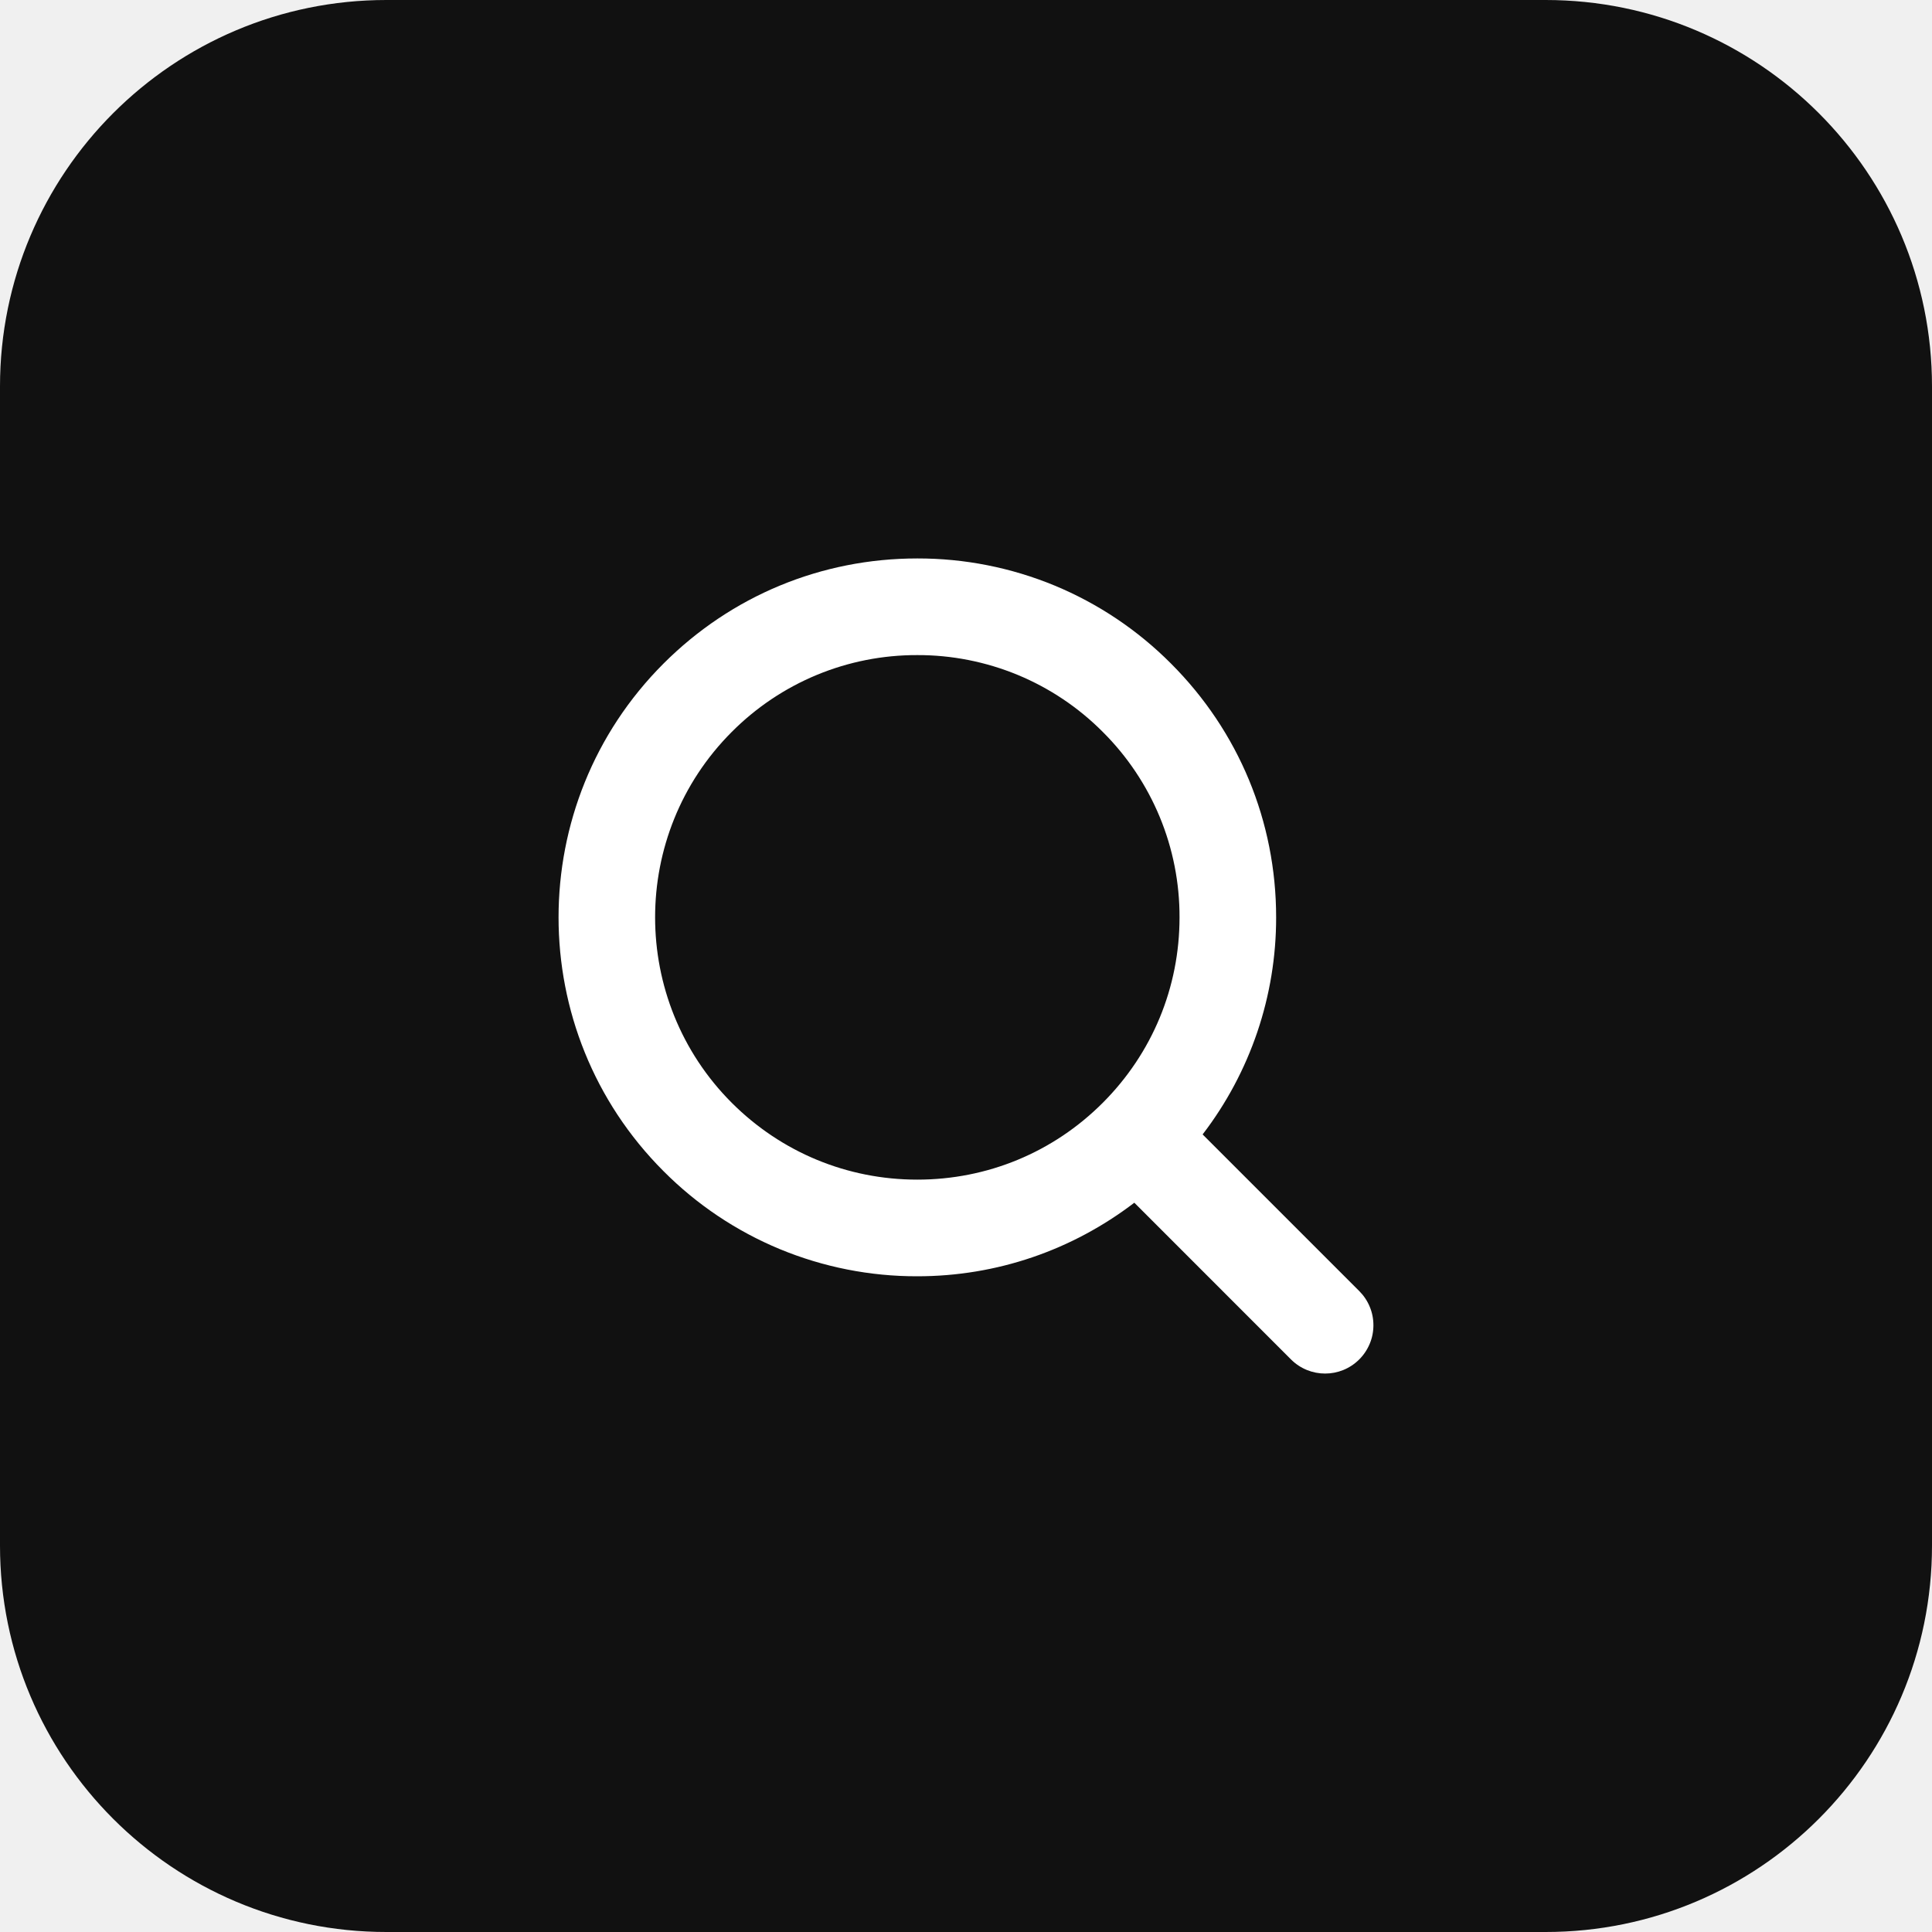
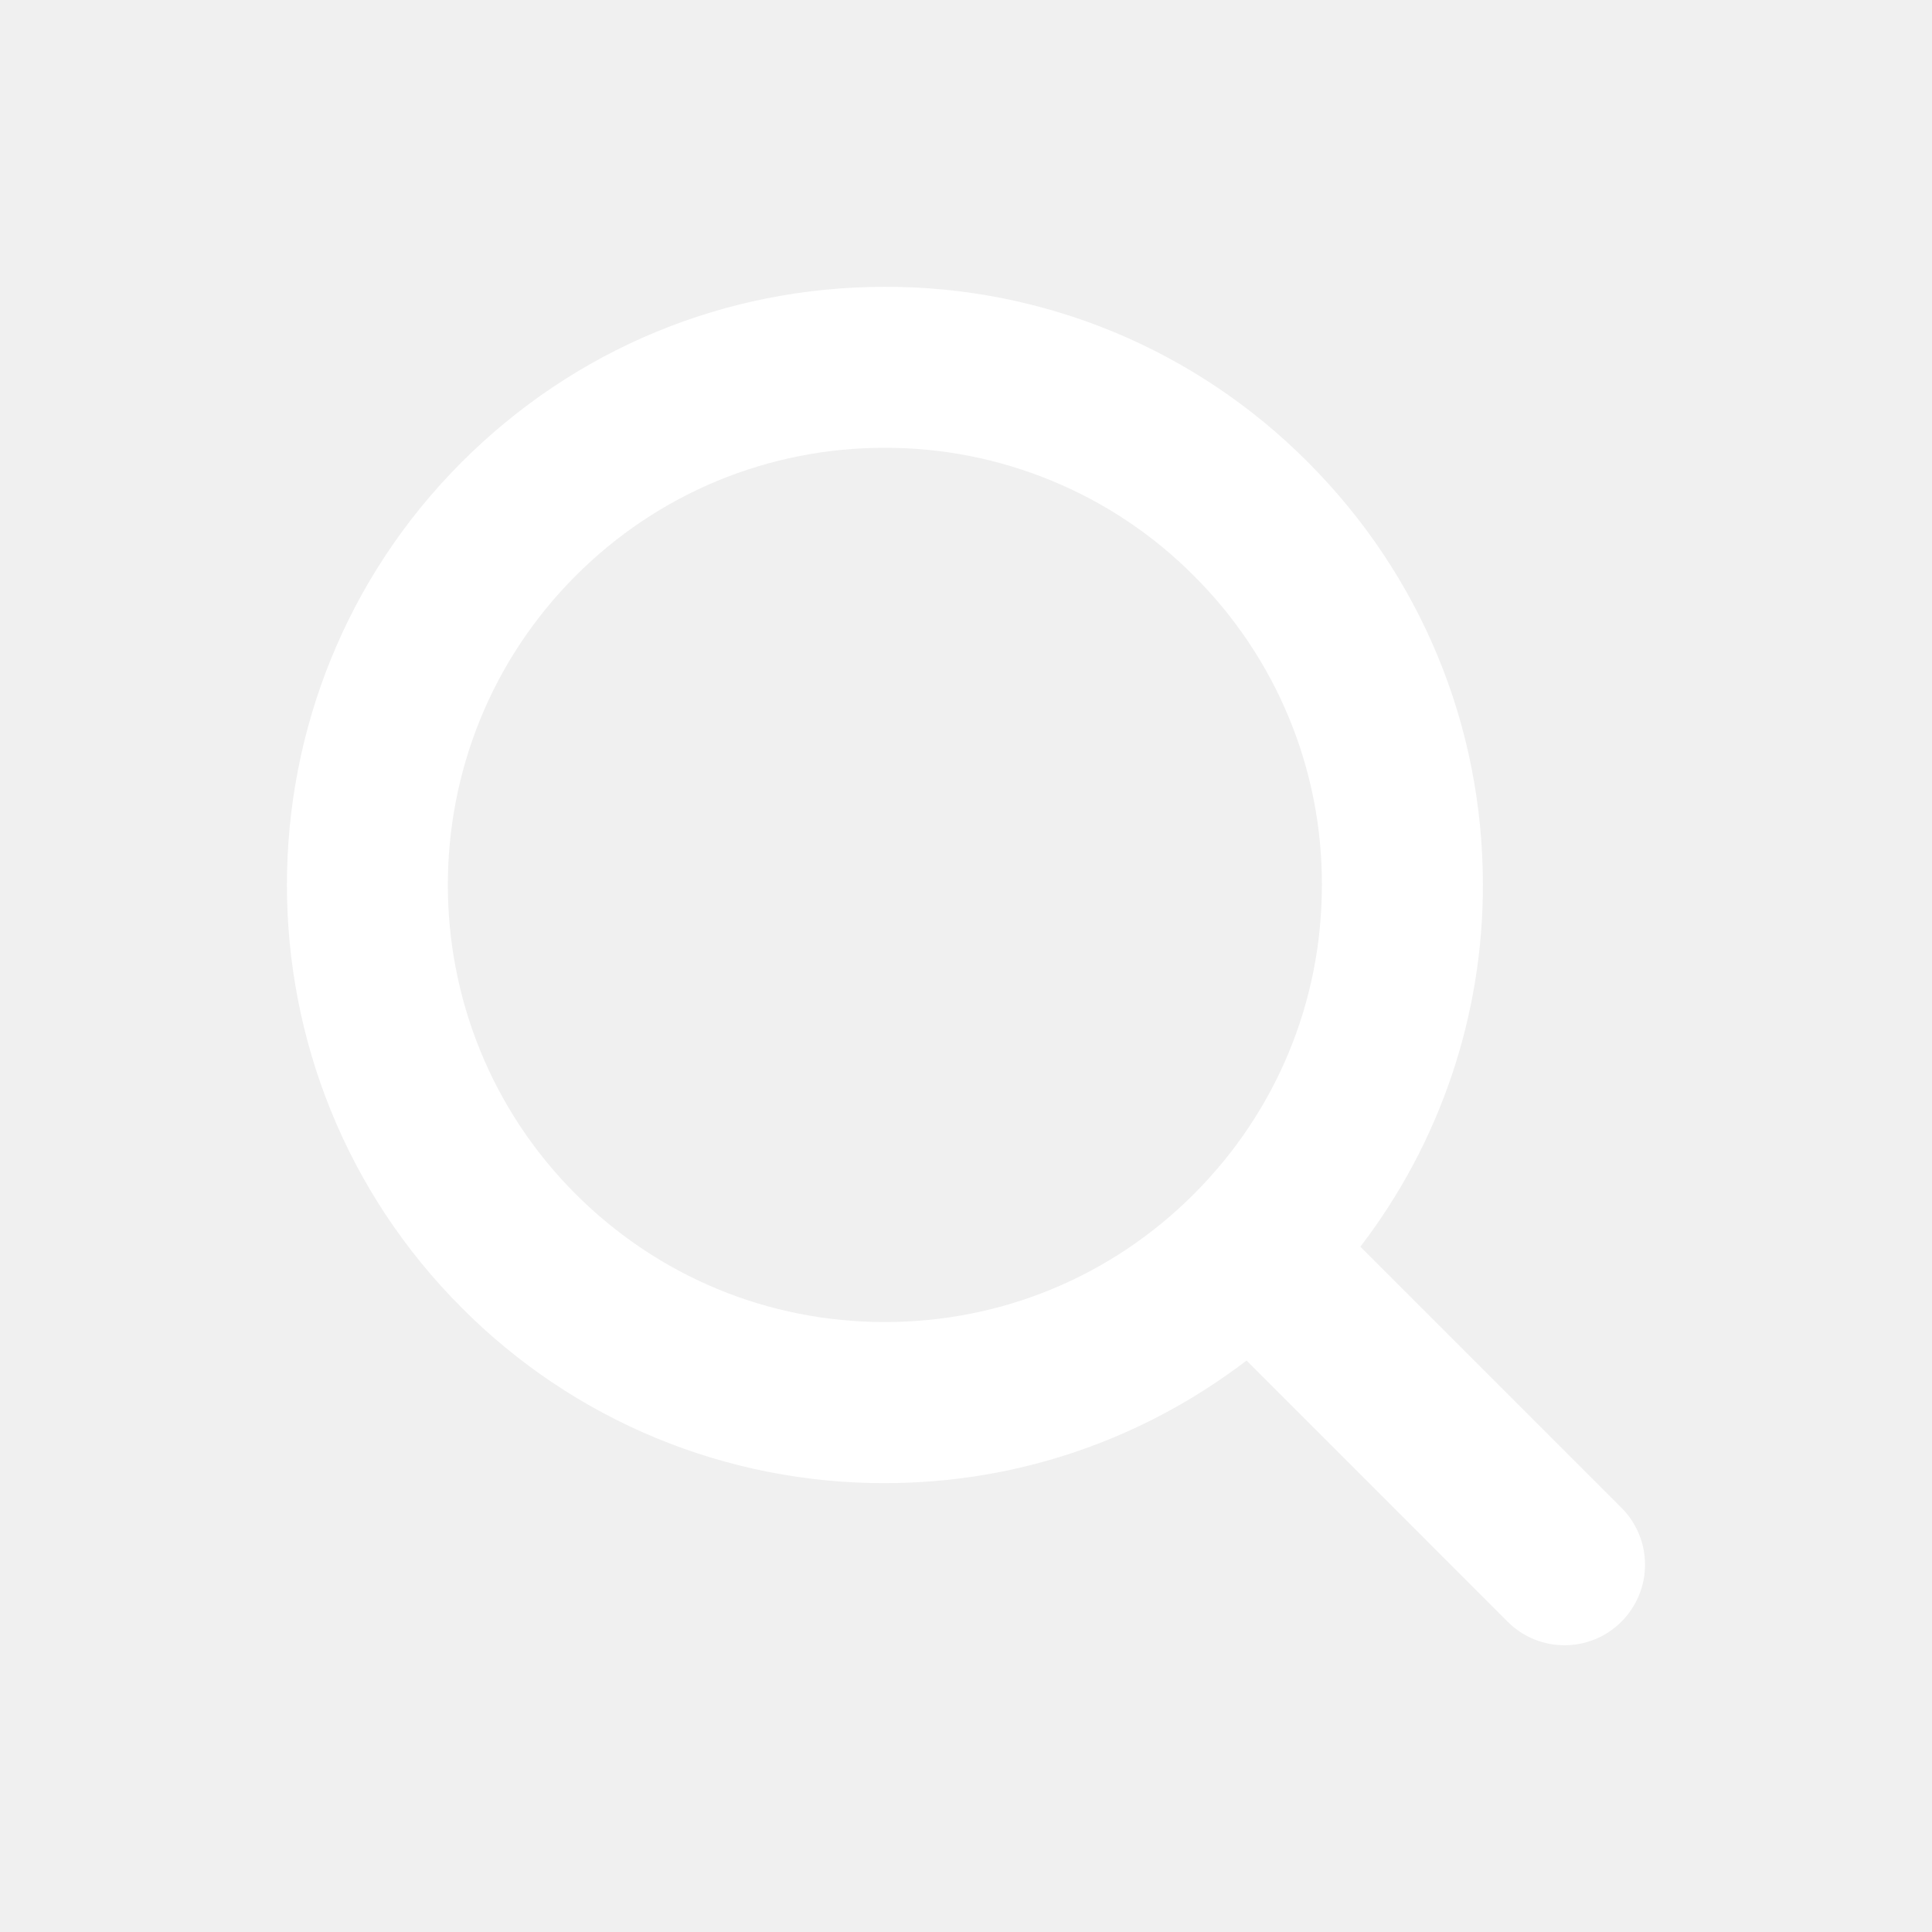
- <svg xmlns="http://www.w3.org/2000/svg" width="40" height="40" viewBox="0 0 40 40" fill="none">
-   <rect width="40" height="40" rx="8" fill="#111111" />
-   <path d="M28.142 26.73L24.899 23.487C25.888 22.198 26.423 20.618 26.421 18.993C26.421 17.008 25.648 15.143 24.245 13.739C23.556 13.047 22.738 12.498 21.836 12.124C20.934 11.751 19.967 11.56 18.991 11.562C17.006 11.562 15.141 12.335 13.737 13.739C10.84 16.636 10.84 21.35 13.737 24.247C14.425 24.939 15.244 25.488 16.146 25.862C17.048 26.235 18.015 26.426 18.991 26.424C20.638 26.424 22.198 25.884 23.485 24.901L26.728 28.145C26.923 28.34 27.179 28.438 27.435 28.438C27.691 28.438 27.947 28.34 28.142 28.145C28.235 28.052 28.309 27.941 28.359 27.82C28.41 27.699 28.435 27.569 28.435 27.437C28.435 27.306 28.41 27.176 28.359 27.055C28.309 26.933 28.235 26.823 28.142 26.73ZM15.151 22.833C13.034 20.715 13.034 17.27 15.151 15.153C15.655 14.647 16.253 14.246 16.912 13.973C17.571 13.7 18.278 13.561 18.991 13.563C19.705 13.561 20.411 13.701 21.07 13.973C21.729 14.246 22.328 14.647 22.831 15.153C23.337 15.656 23.738 16.255 24.011 16.914C24.284 17.573 24.423 18.28 24.421 18.993C24.421 20.444 23.856 21.807 22.831 22.833C21.805 23.859 20.442 24.423 18.991 24.423C17.541 24.423 16.177 23.858 15.151 22.833H15.151Z" fill="white" />
+ <svg xmlns="http://www.w3.org/2000/svg" width="24" height="24" viewBox="0 0 24 24" fill="none">
+   <path d="M20.142 18.73L16.899 15.487C17.888 14.198 18.423 12.618 18.421 10.993C18.421 9.008 17.648 7.143 16.245 5.739C15.556 5.047 14.738 4.498 13.836 4.124C12.934 3.751 11.967 3.56 10.991 3.563C9.006 3.563 7.141 4.336 5.737 5.739C2.84 8.636 2.84 13.35 5.737 16.247C6.425 16.939 7.244 17.488 8.146 17.862C9.048 18.235 10.015 18.426 10.991 18.424C12.638 18.424 14.198 17.884 15.485 16.901L18.728 20.145C18.923 20.34 19.179 20.438 19.435 20.438C19.691 20.438 19.947 20.34 20.142 20.145C20.235 20.052 20.309 19.941 20.359 19.82C20.41 19.699 20.435 19.569 20.435 19.437C20.435 19.306 20.41 19.176 20.359 19.055C20.309 18.933 20.235 18.823 20.142 18.73ZM7.151 14.833C5.034 12.716 5.034 9.271 7.151 7.153C7.655 6.647 8.253 6.246 8.912 5.973C9.571 5.701 10.278 5.561 10.991 5.563C11.705 5.561 12.411 5.701 13.07 5.974C13.729 6.246 14.328 6.647 14.831 7.153C15.337 7.656 15.738 8.255 16.011 8.914C16.284 9.573 16.423 10.28 16.421 10.993C16.421 12.444 15.856 13.807 14.831 14.833C13.805 15.859 12.442 16.423 10.991 16.423C9.541 16.423 8.177 15.858 7.151 14.833H7.151Z" fill="white" />
</svg>
